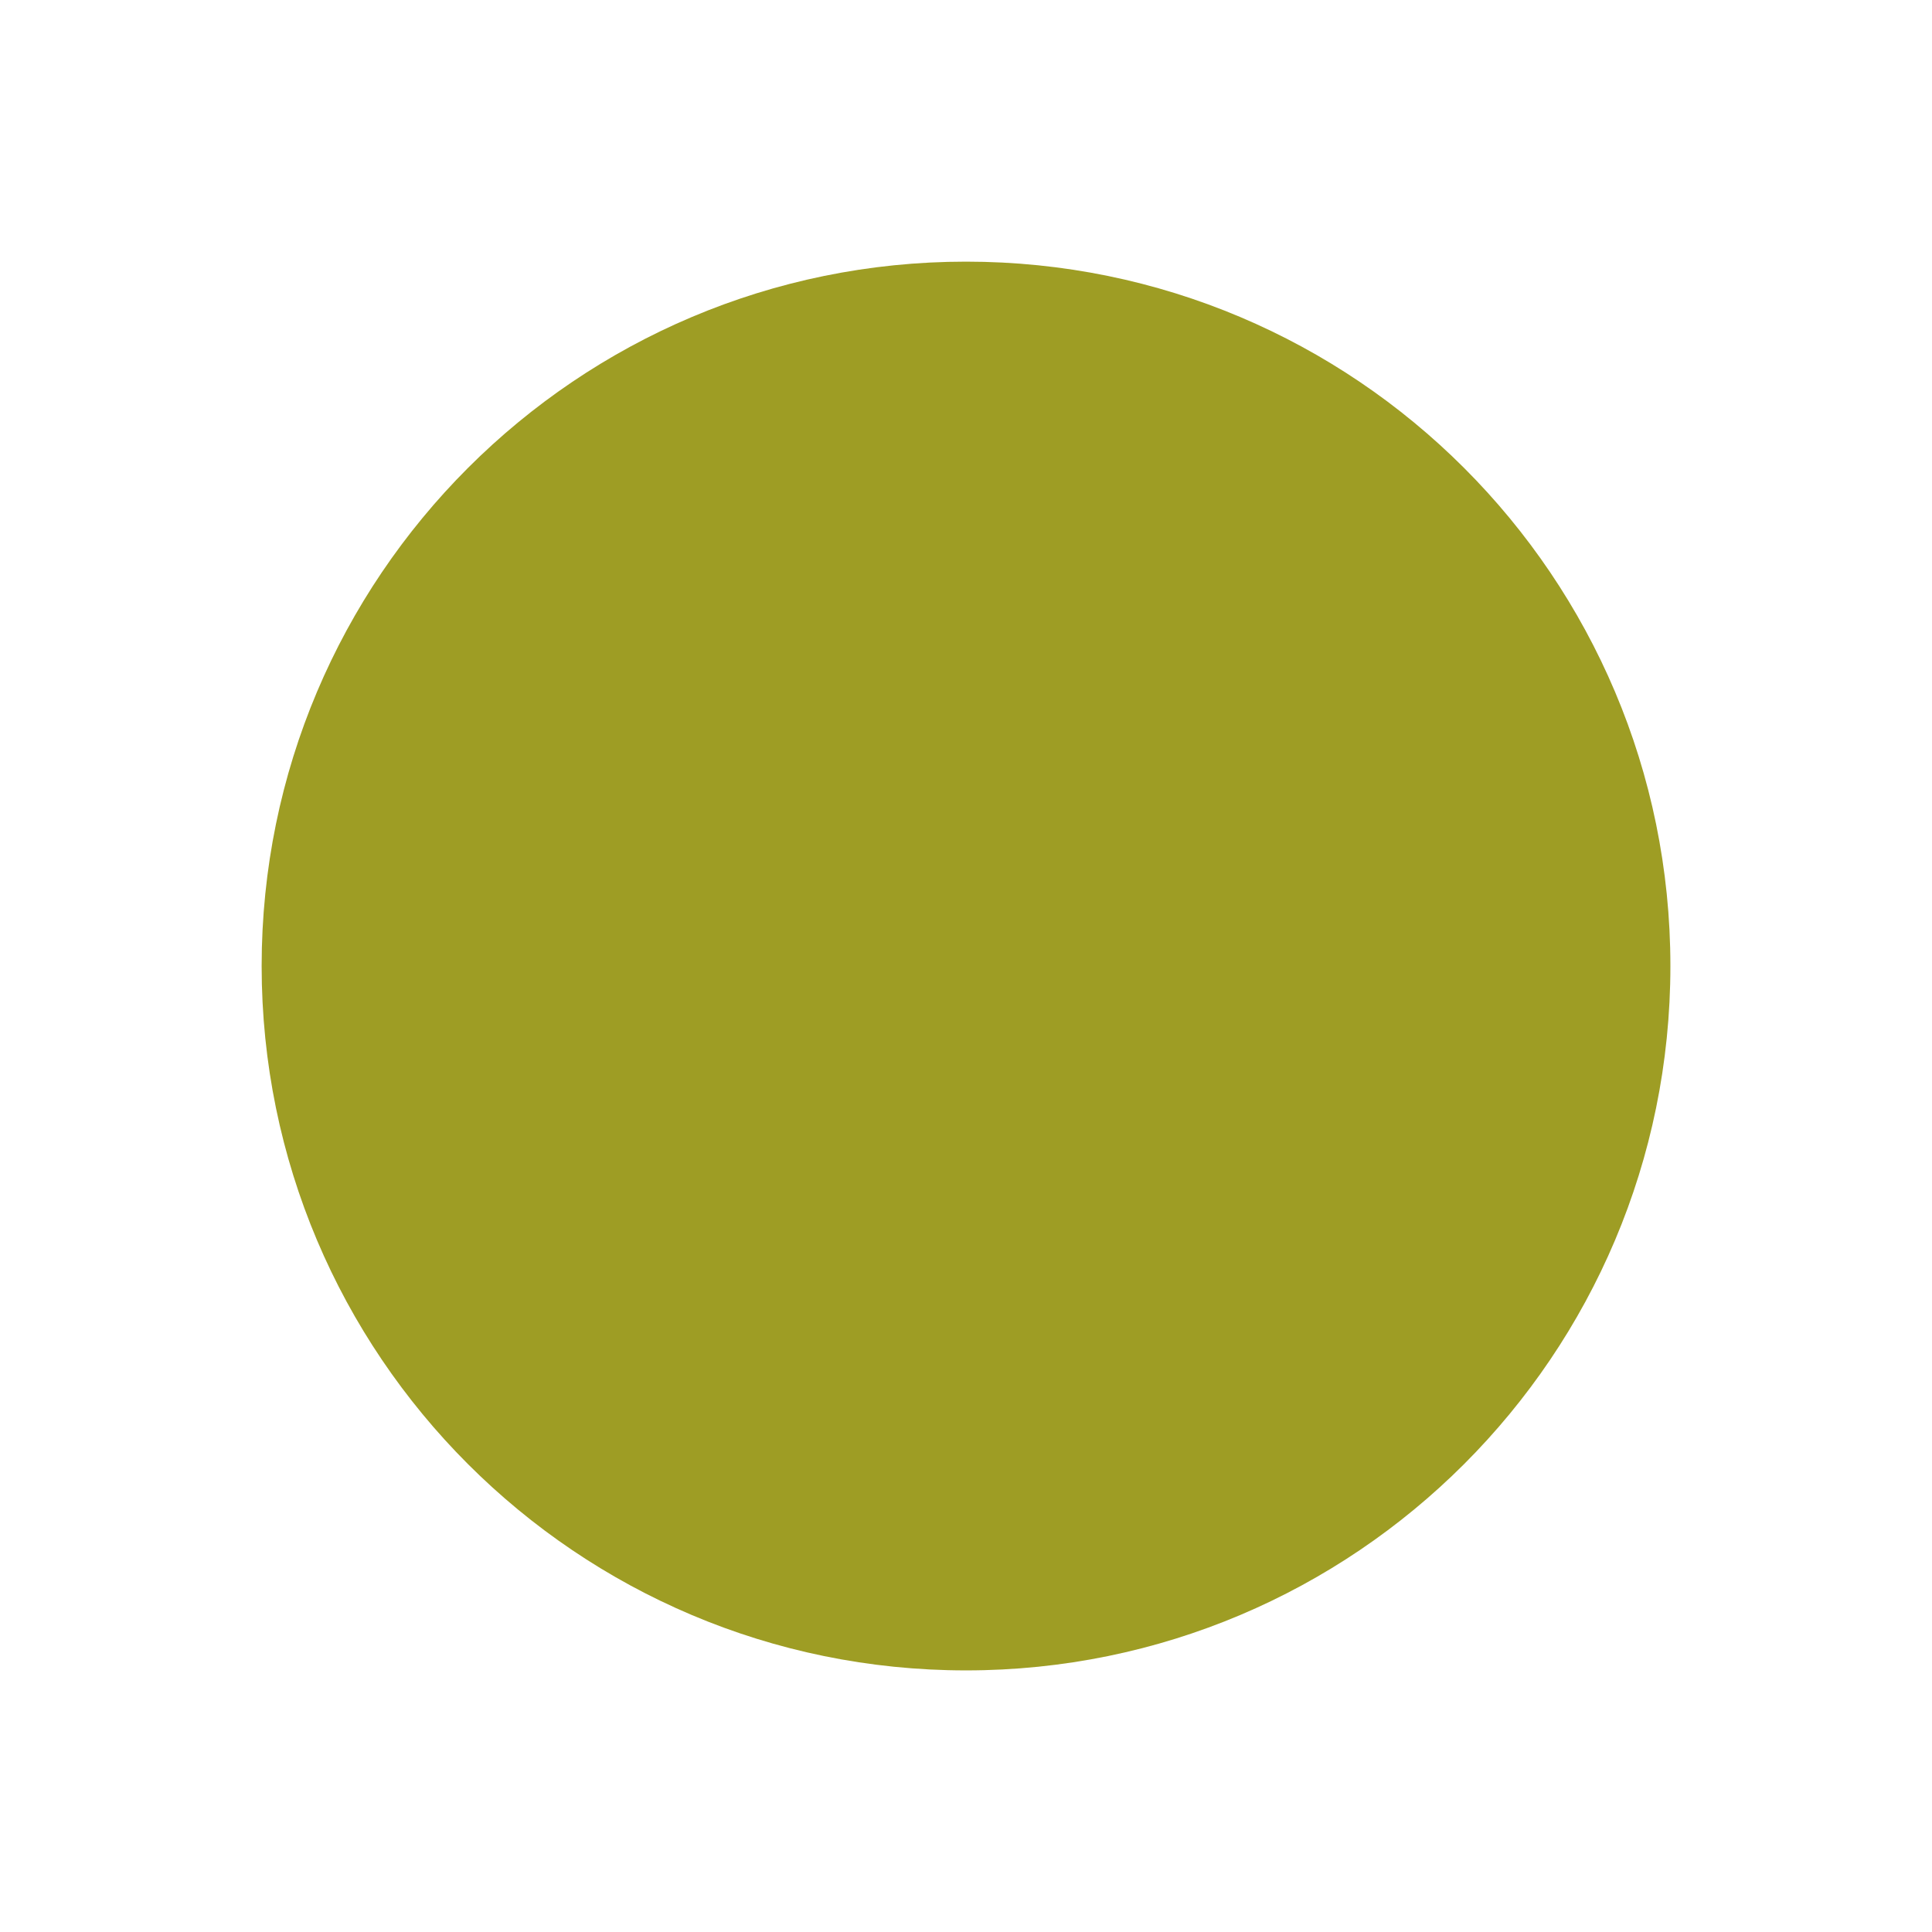
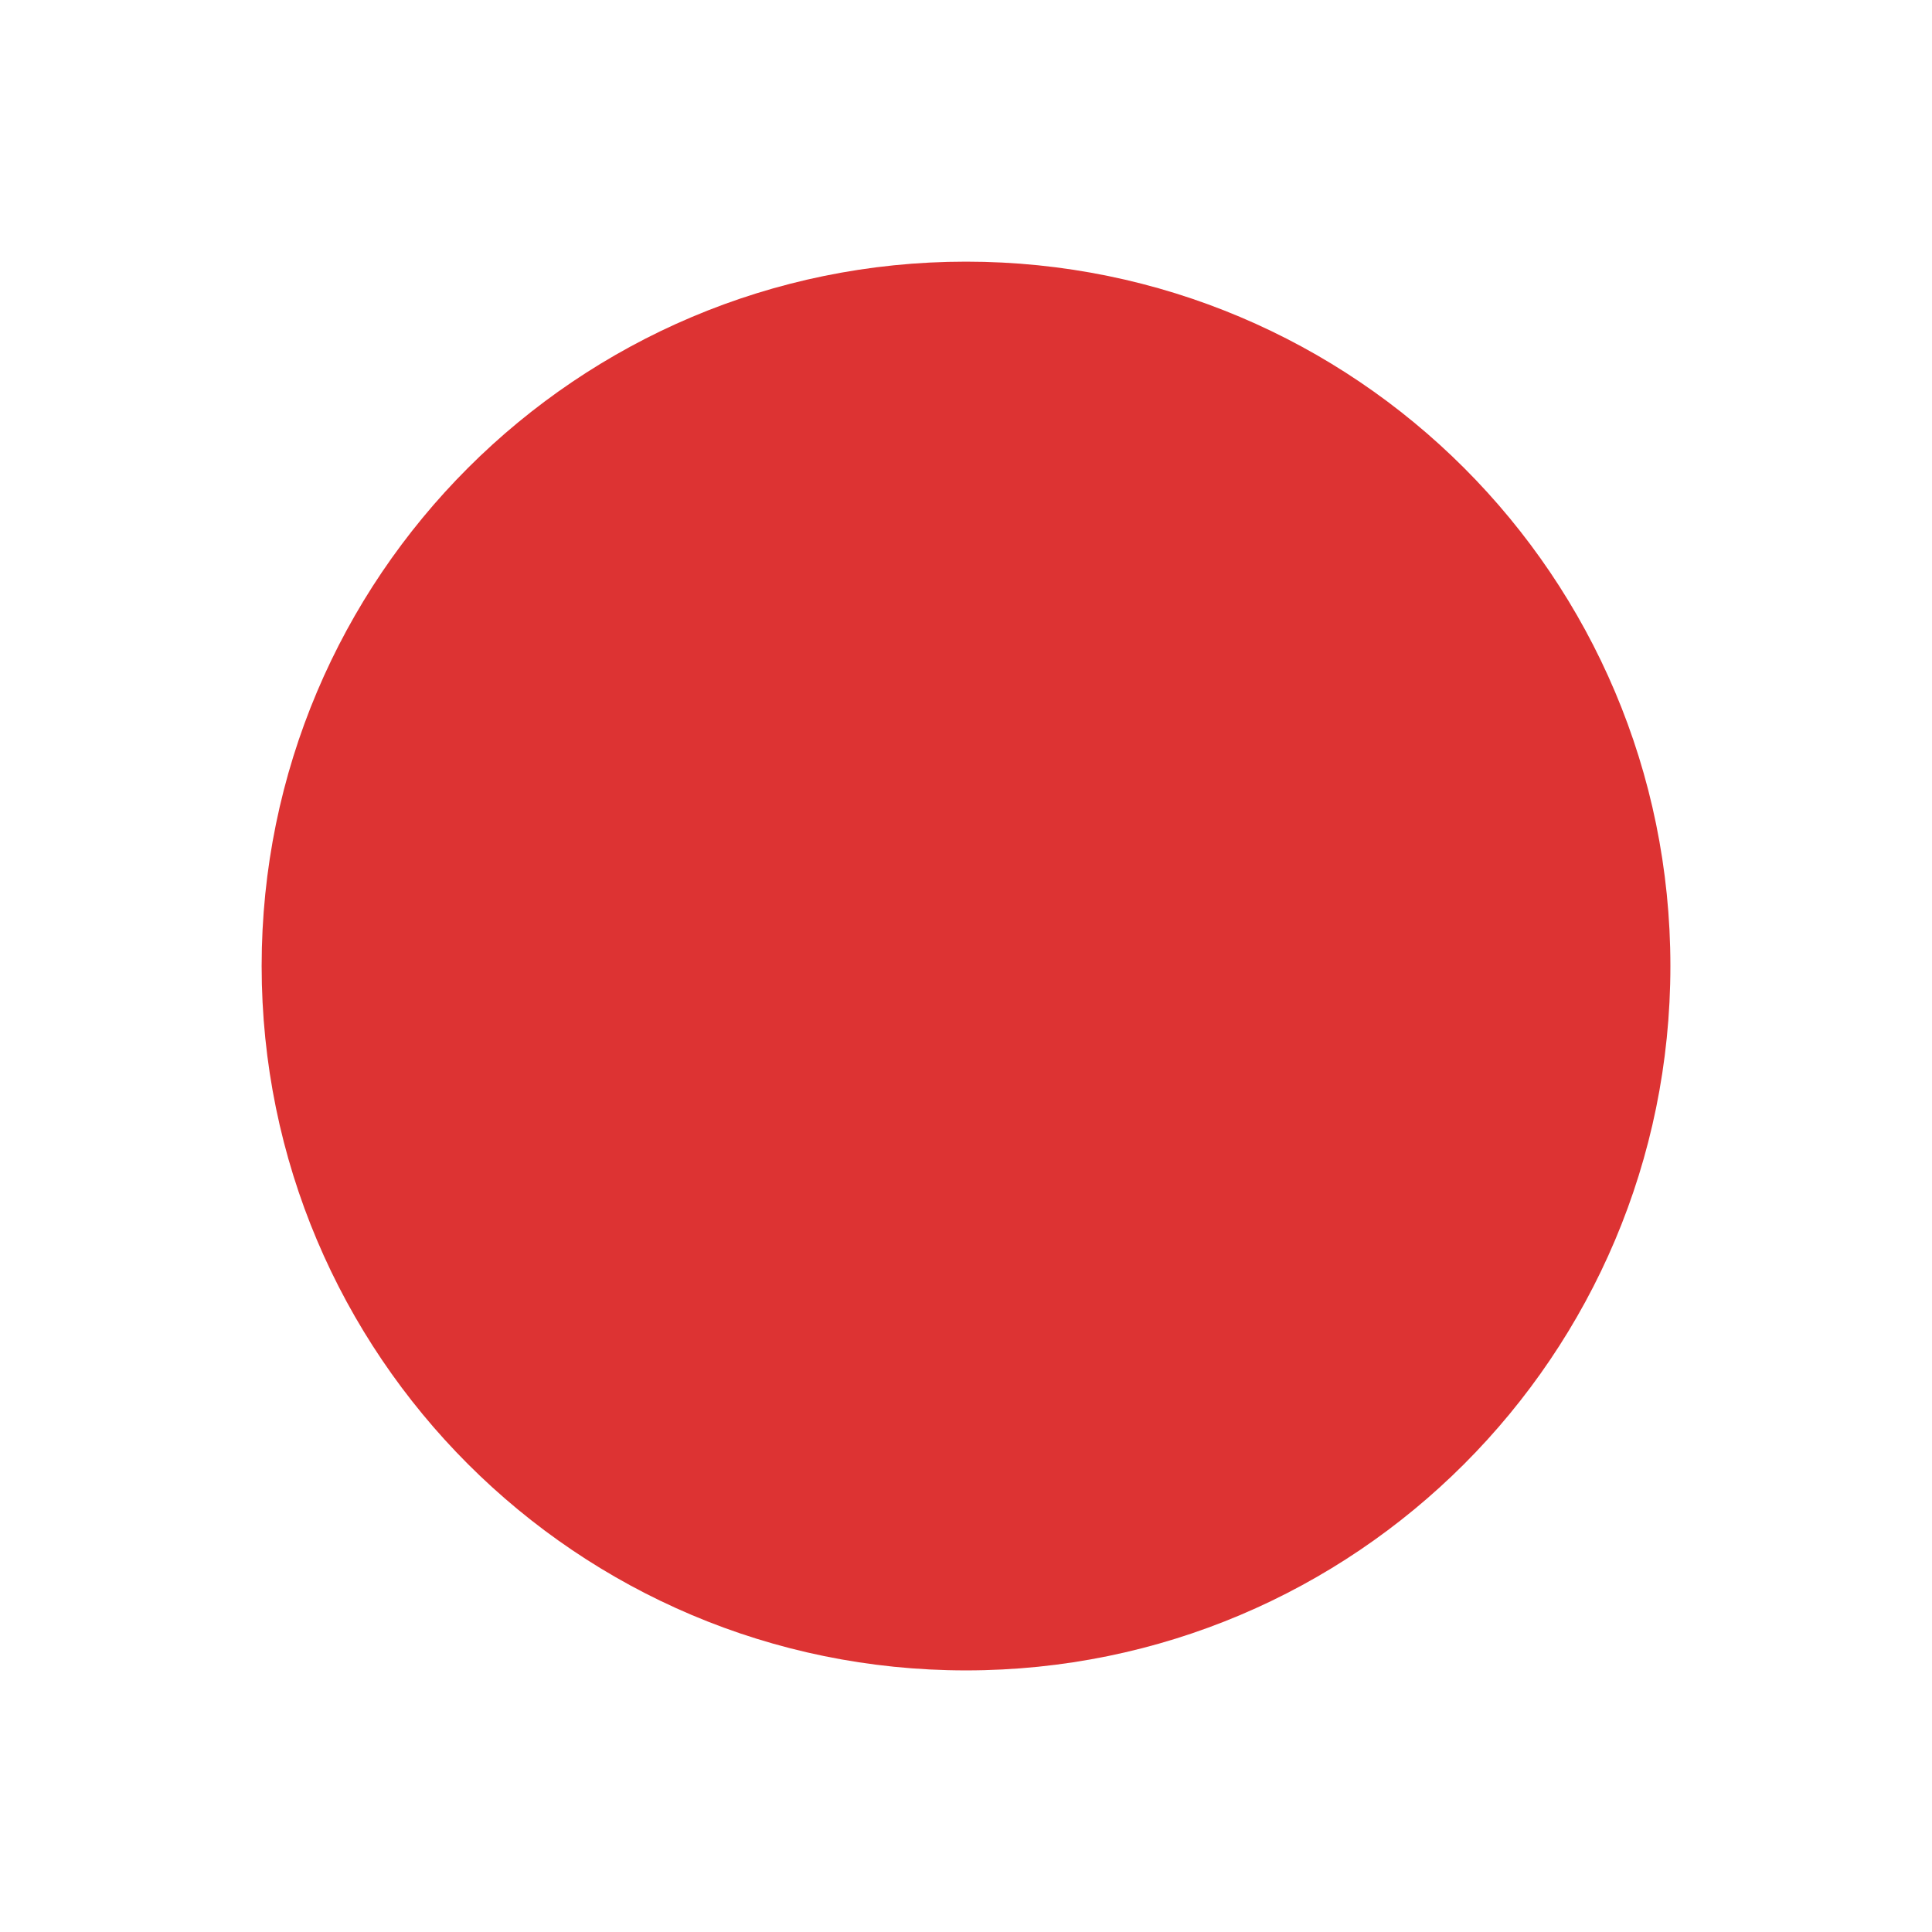
<svg xmlns="http://www.w3.org/2000/svg" version="1.1" id="Layer_1" x="0px" y="0px" width="192px" height="192px" viewBox="0 0 192 192" enable-background="new 0 0 192 192" xml:space="preserve">
-   <circle fill="#9E9D24" enable-background="new    " cx="96.002" cy="96.002" r="70" />
+   <circle fill="#dd3333" enable-background="new    " cx="96.002" cy="96.002" r="70" />
</svg>
